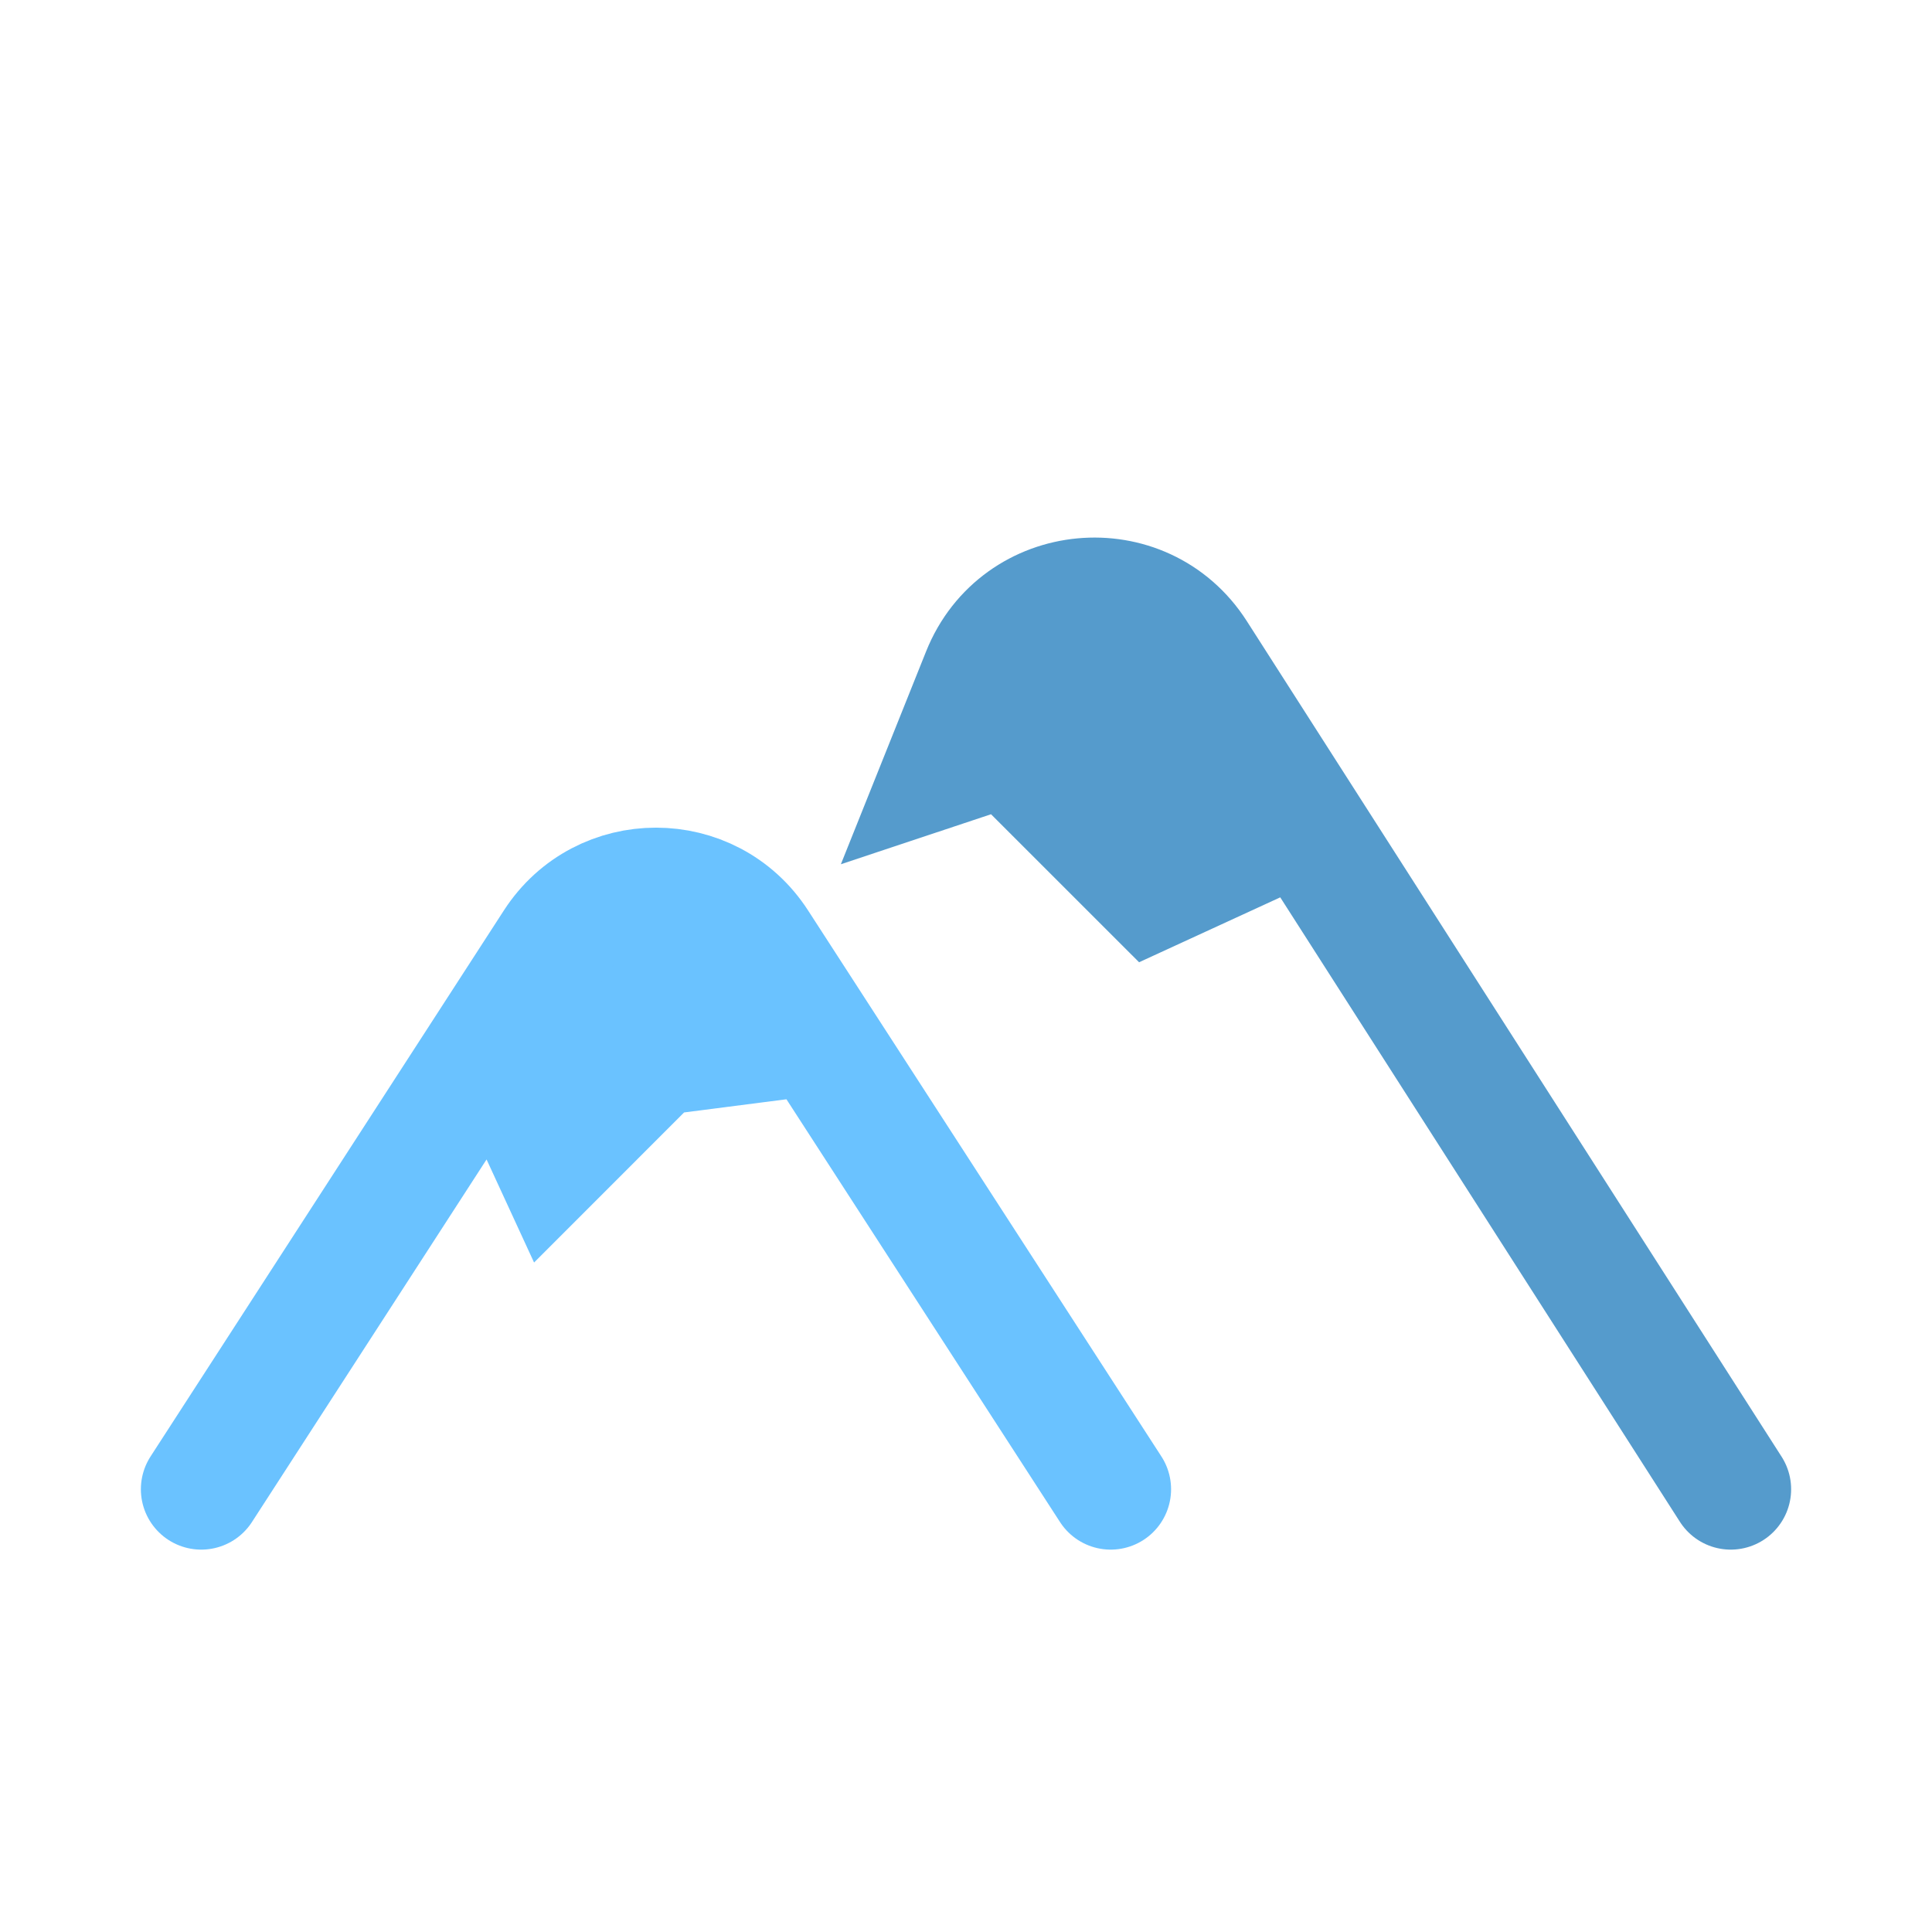
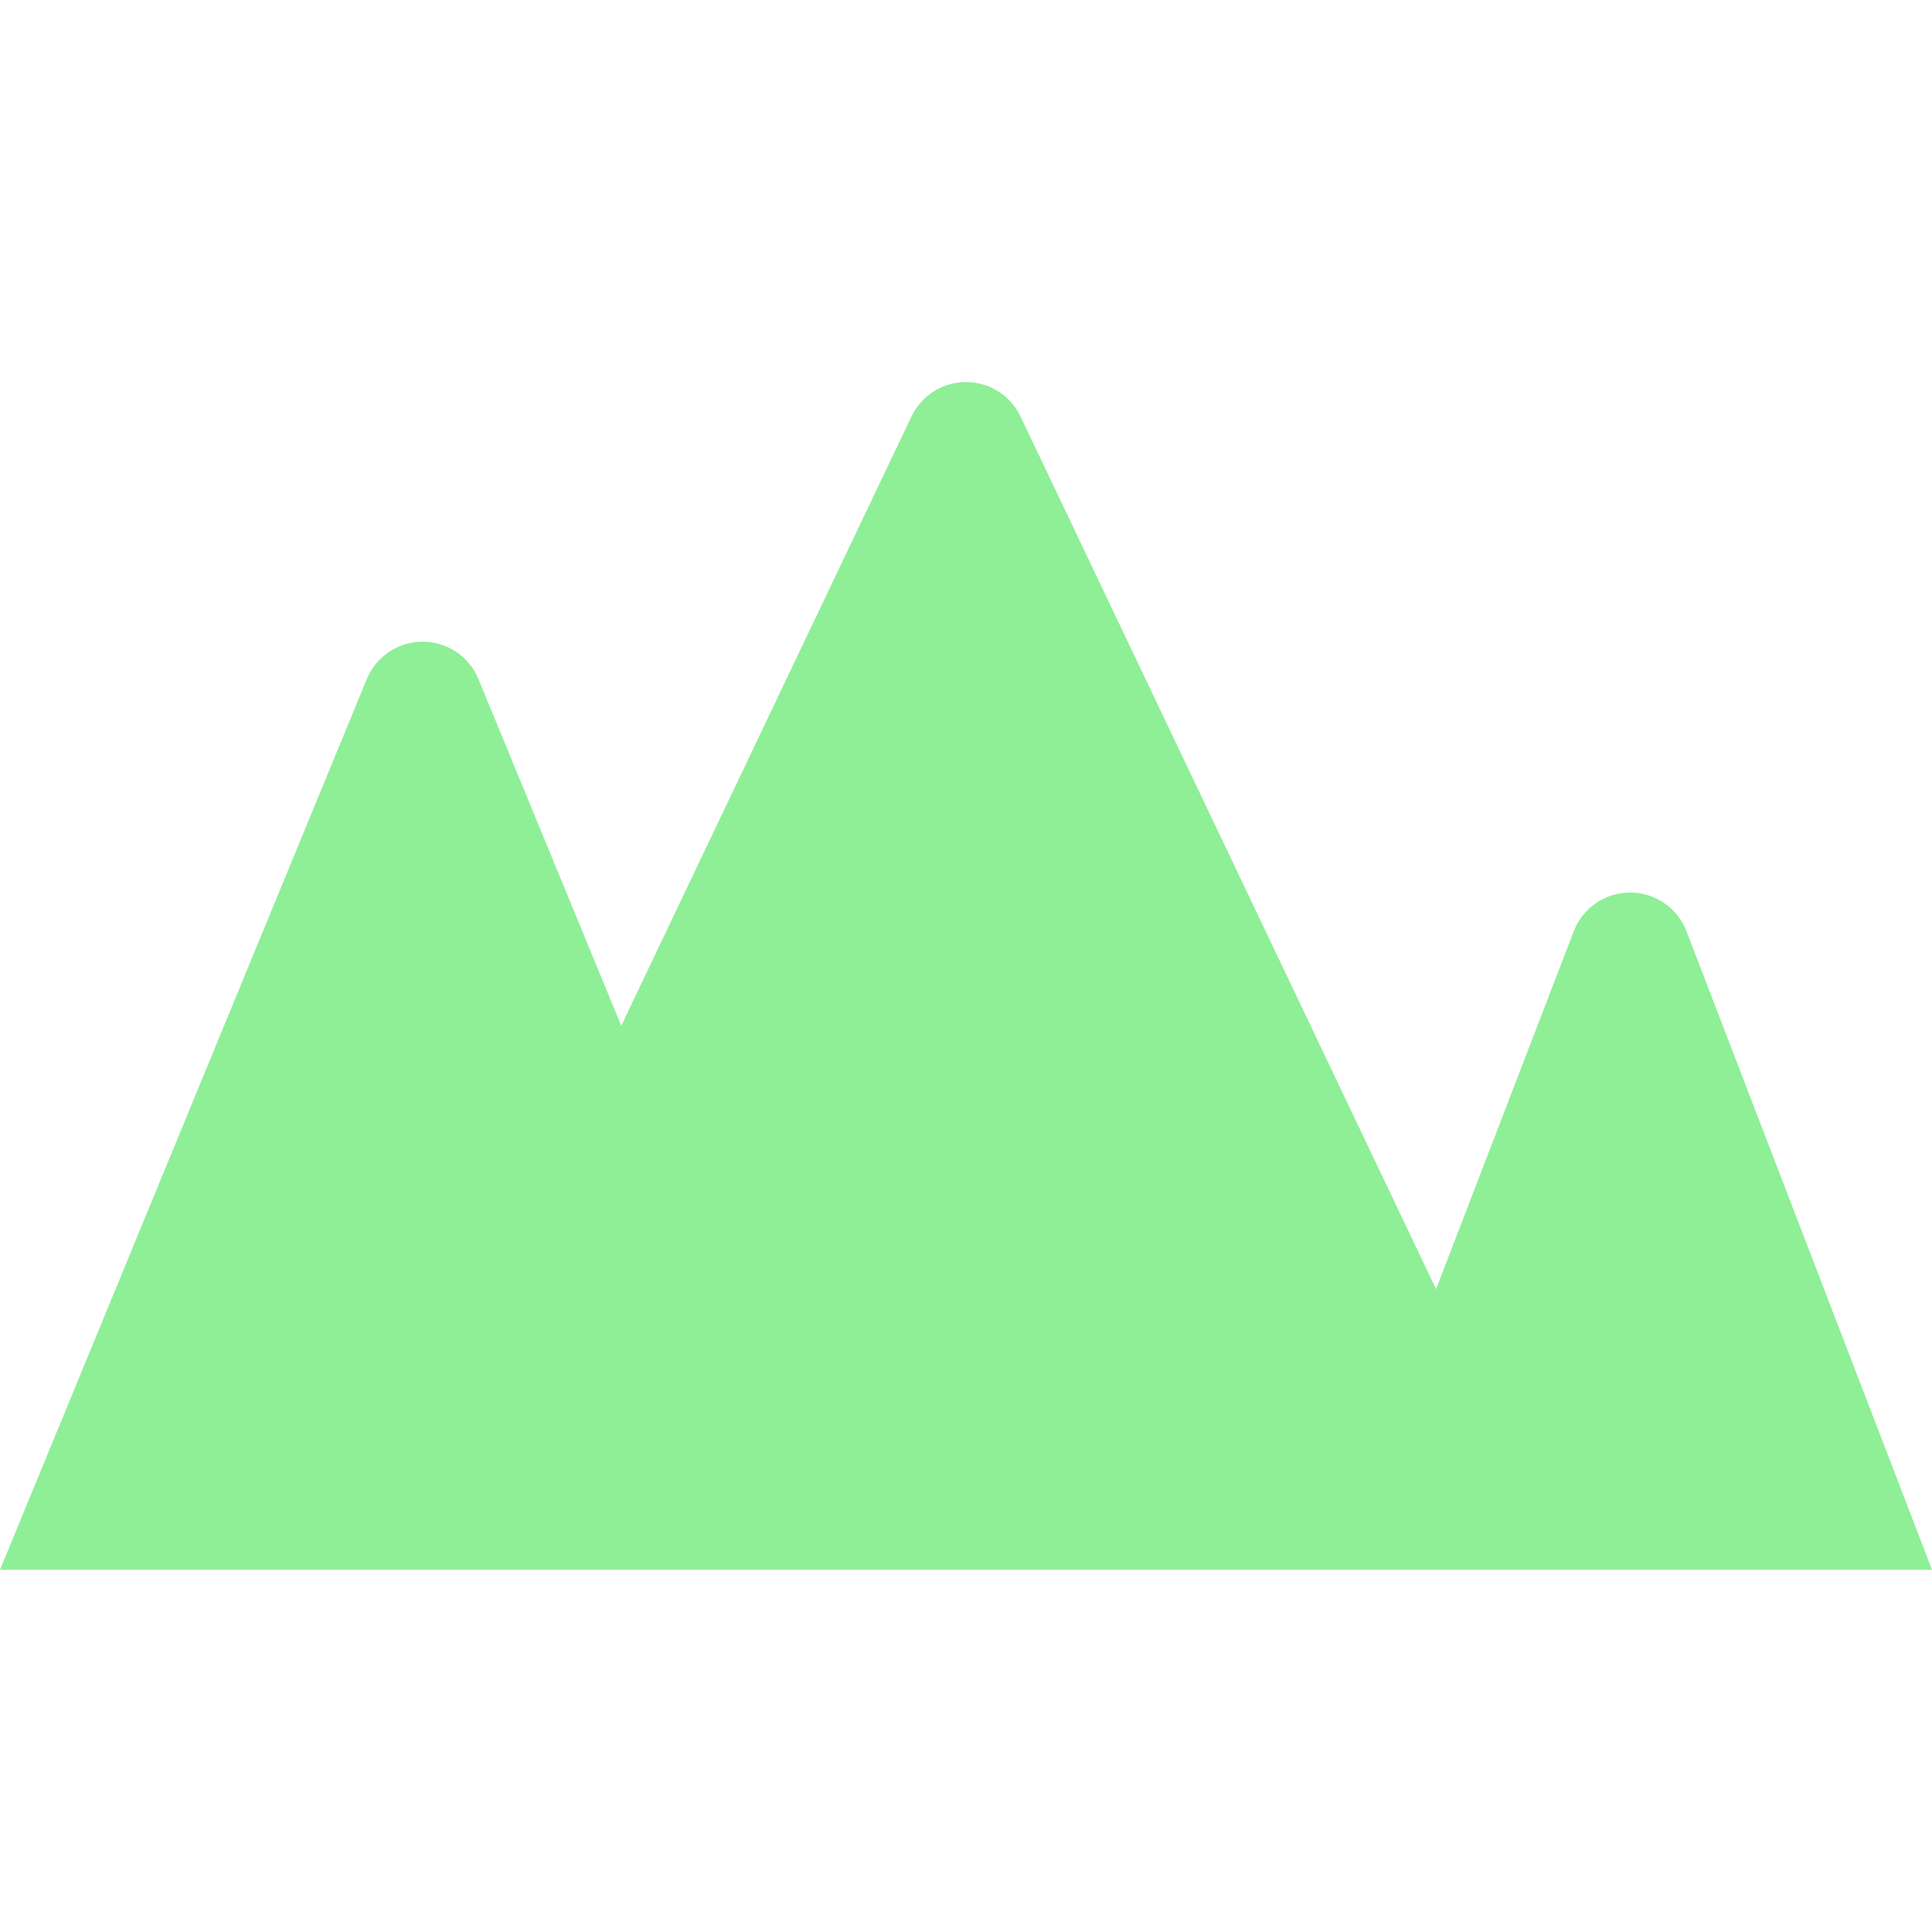
- <svg xmlns="http://www.w3.org/2000/svg" width="48" height="48" viewBox="0 0 48 48" fill="none">
-   <path d="M12.31 25.703L13.779 23.433C14.961 21.606 17.634 21.606 18.816 23.433L20.285 25.703L16.297 26.216L13.73 28.784L12.31 25.703Z" fill="#6AC2FF" />
-   <path d="M5 37L12.31 25.703M27.595 37L20.285 25.703M12.31 25.703L13.779 23.433C14.961 21.606 17.634 21.606 18.816 23.433L20.285 25.703M12.31 25.703L13.73 28.784L16.297 26.216L20.285 25.703" stroke="#6AC2FF" stroke-width="3" stroke-linecap="round" />
-   <path d="M23.486 19.027L24.401 16.742C25.307 14.475 28.397 14.183 29.713 16.239L32.367 20.386L28.622 22.108L25.027 18.514L23.486 19.027Z" fill="#559BCC" />
-   <path d="M43 37L32.367 20.386M32.367 20.386L29.713 16.239C28.397 14.183 25.307 14.475 24.401 16.742L23.486 19.027L25.027 18.514L28.622 22.108L32.367 20.386Z" stroke="#559BCC" stroke-width="3" stroke-linecap="round" />
+ <svg xmlns="http://www.w3.org/2000/svg" width="16" height="16" fill="none" viewBox="0 0 16 16">
+   <path fill="#8eef97" d="M7.549 3.448a.5.5 0 0 1 .902 0l3.442 7.228 1.14-2.963a.5.5 0 0 1 .934 0L16 13H0l3.038-7.377a.5.5 0 0 1 .924 0l1.183 2.872z" />
</svg>
